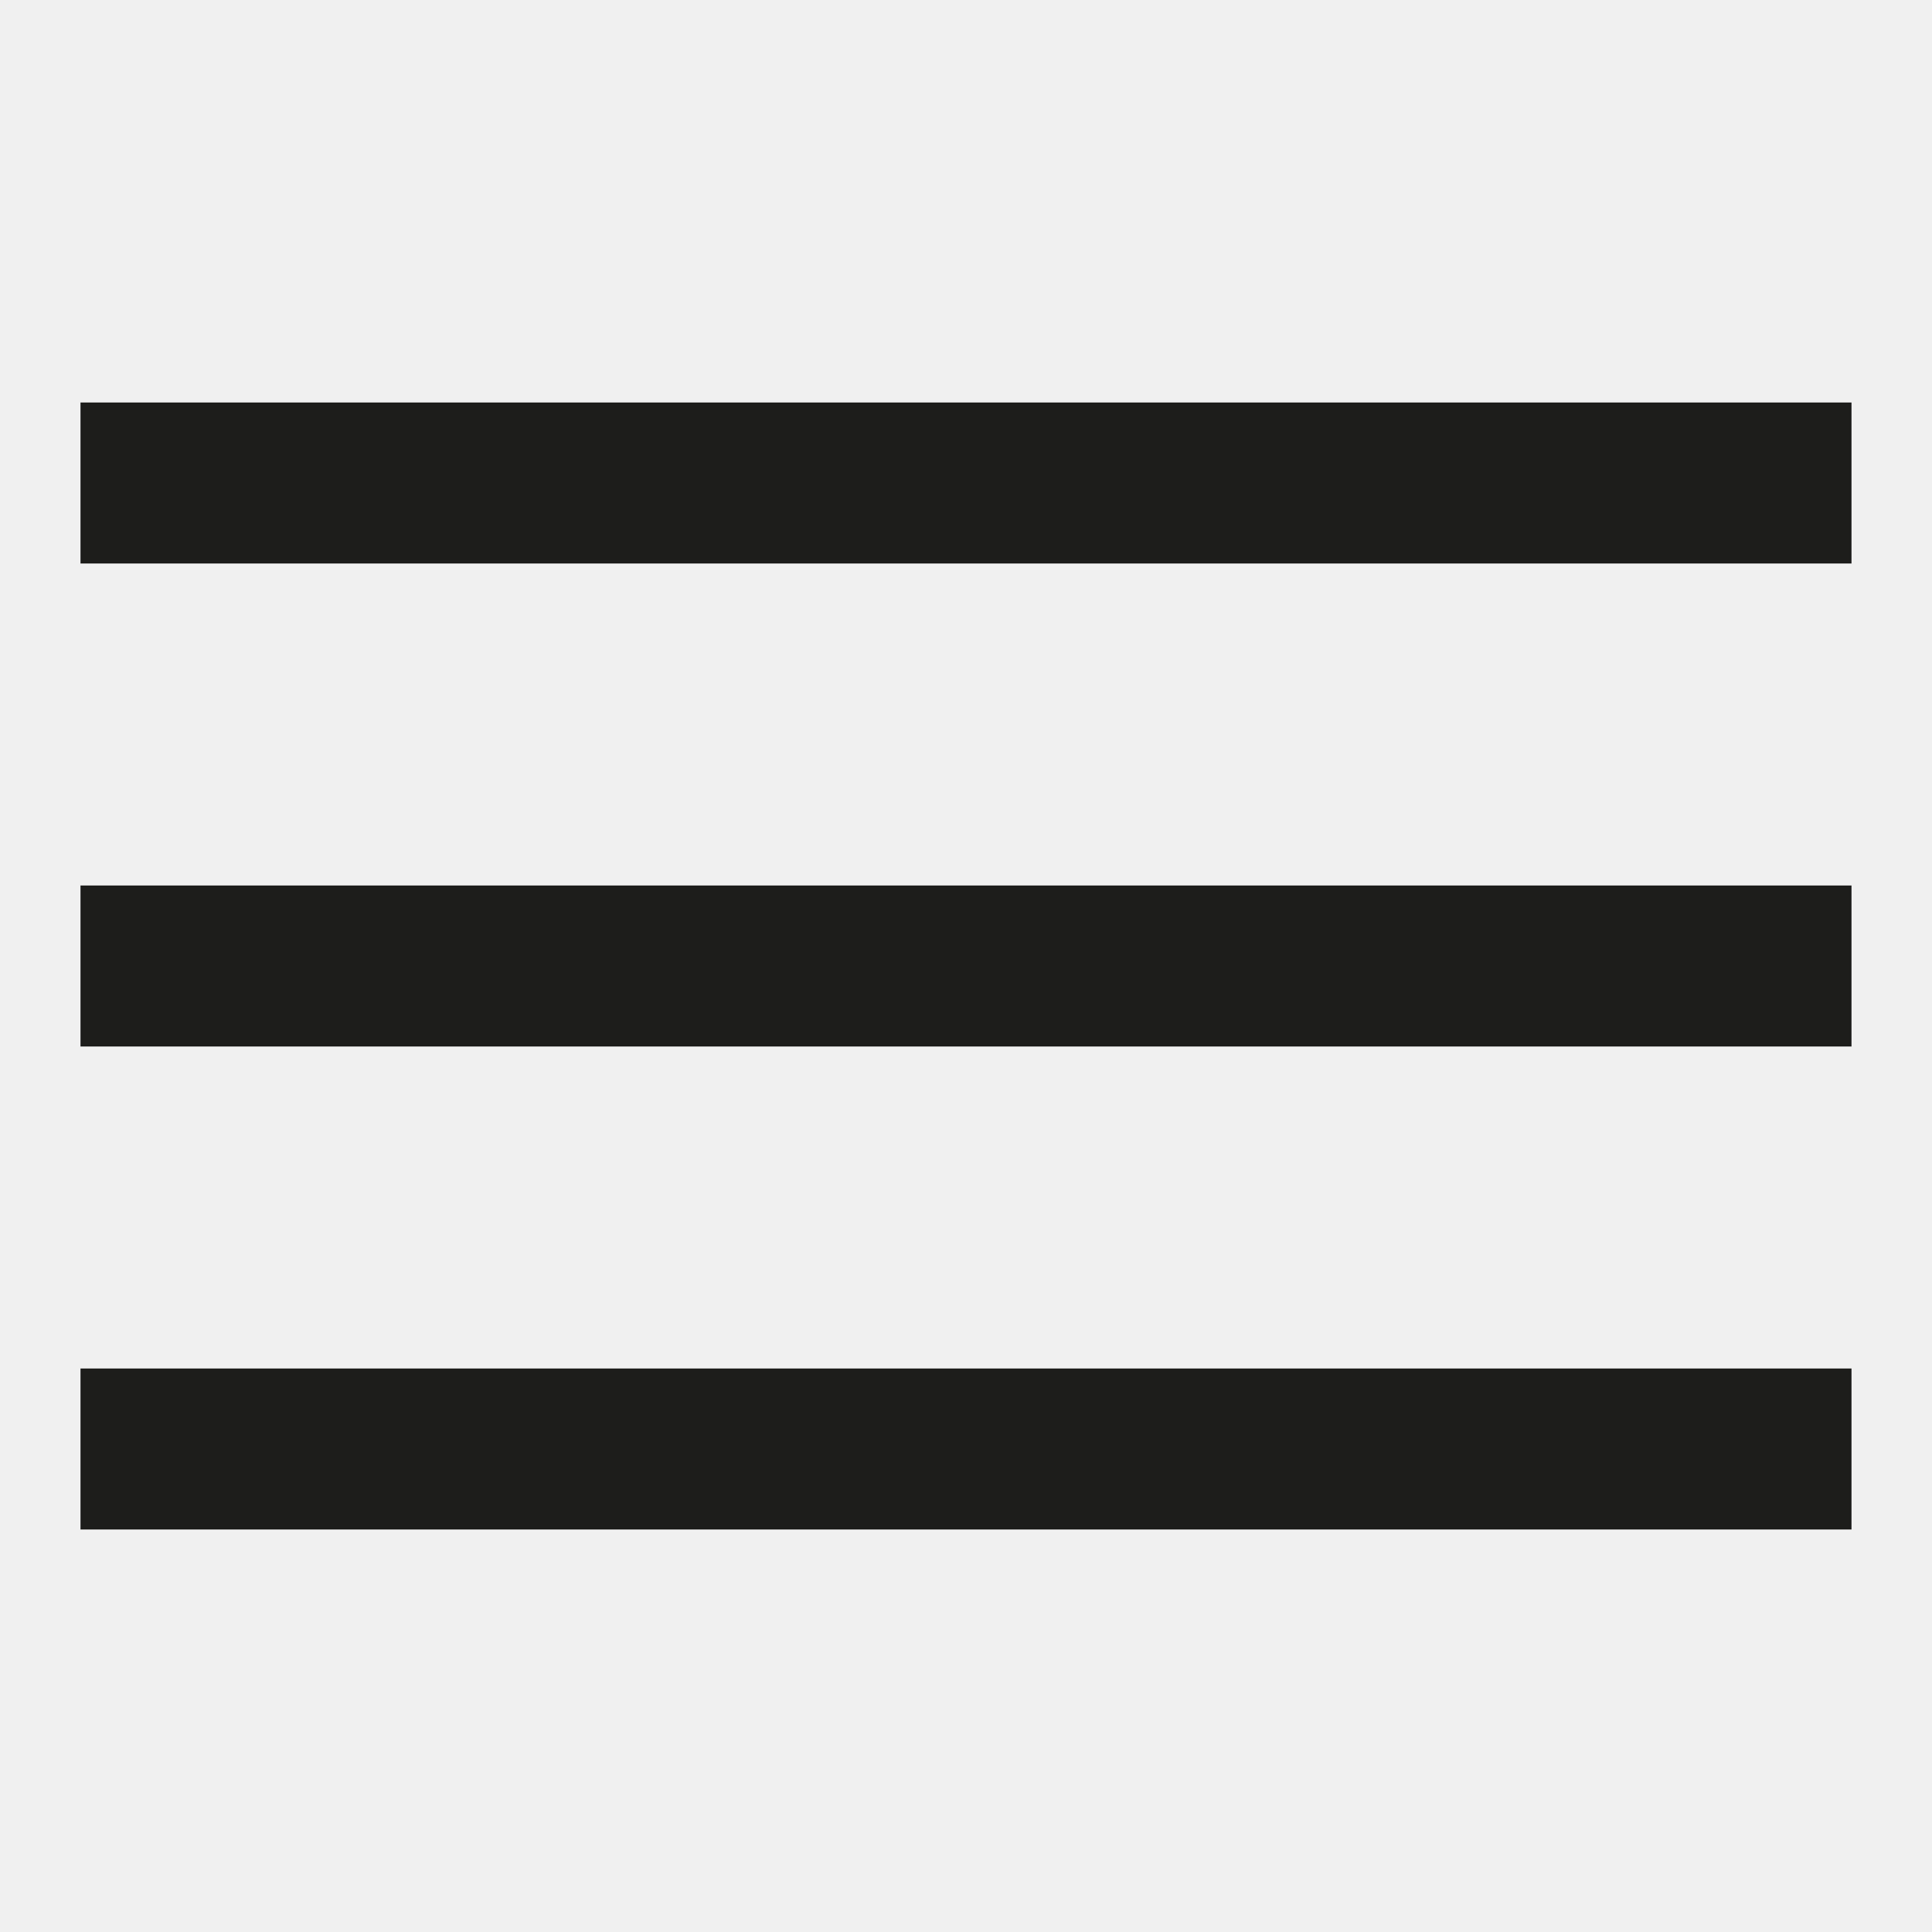
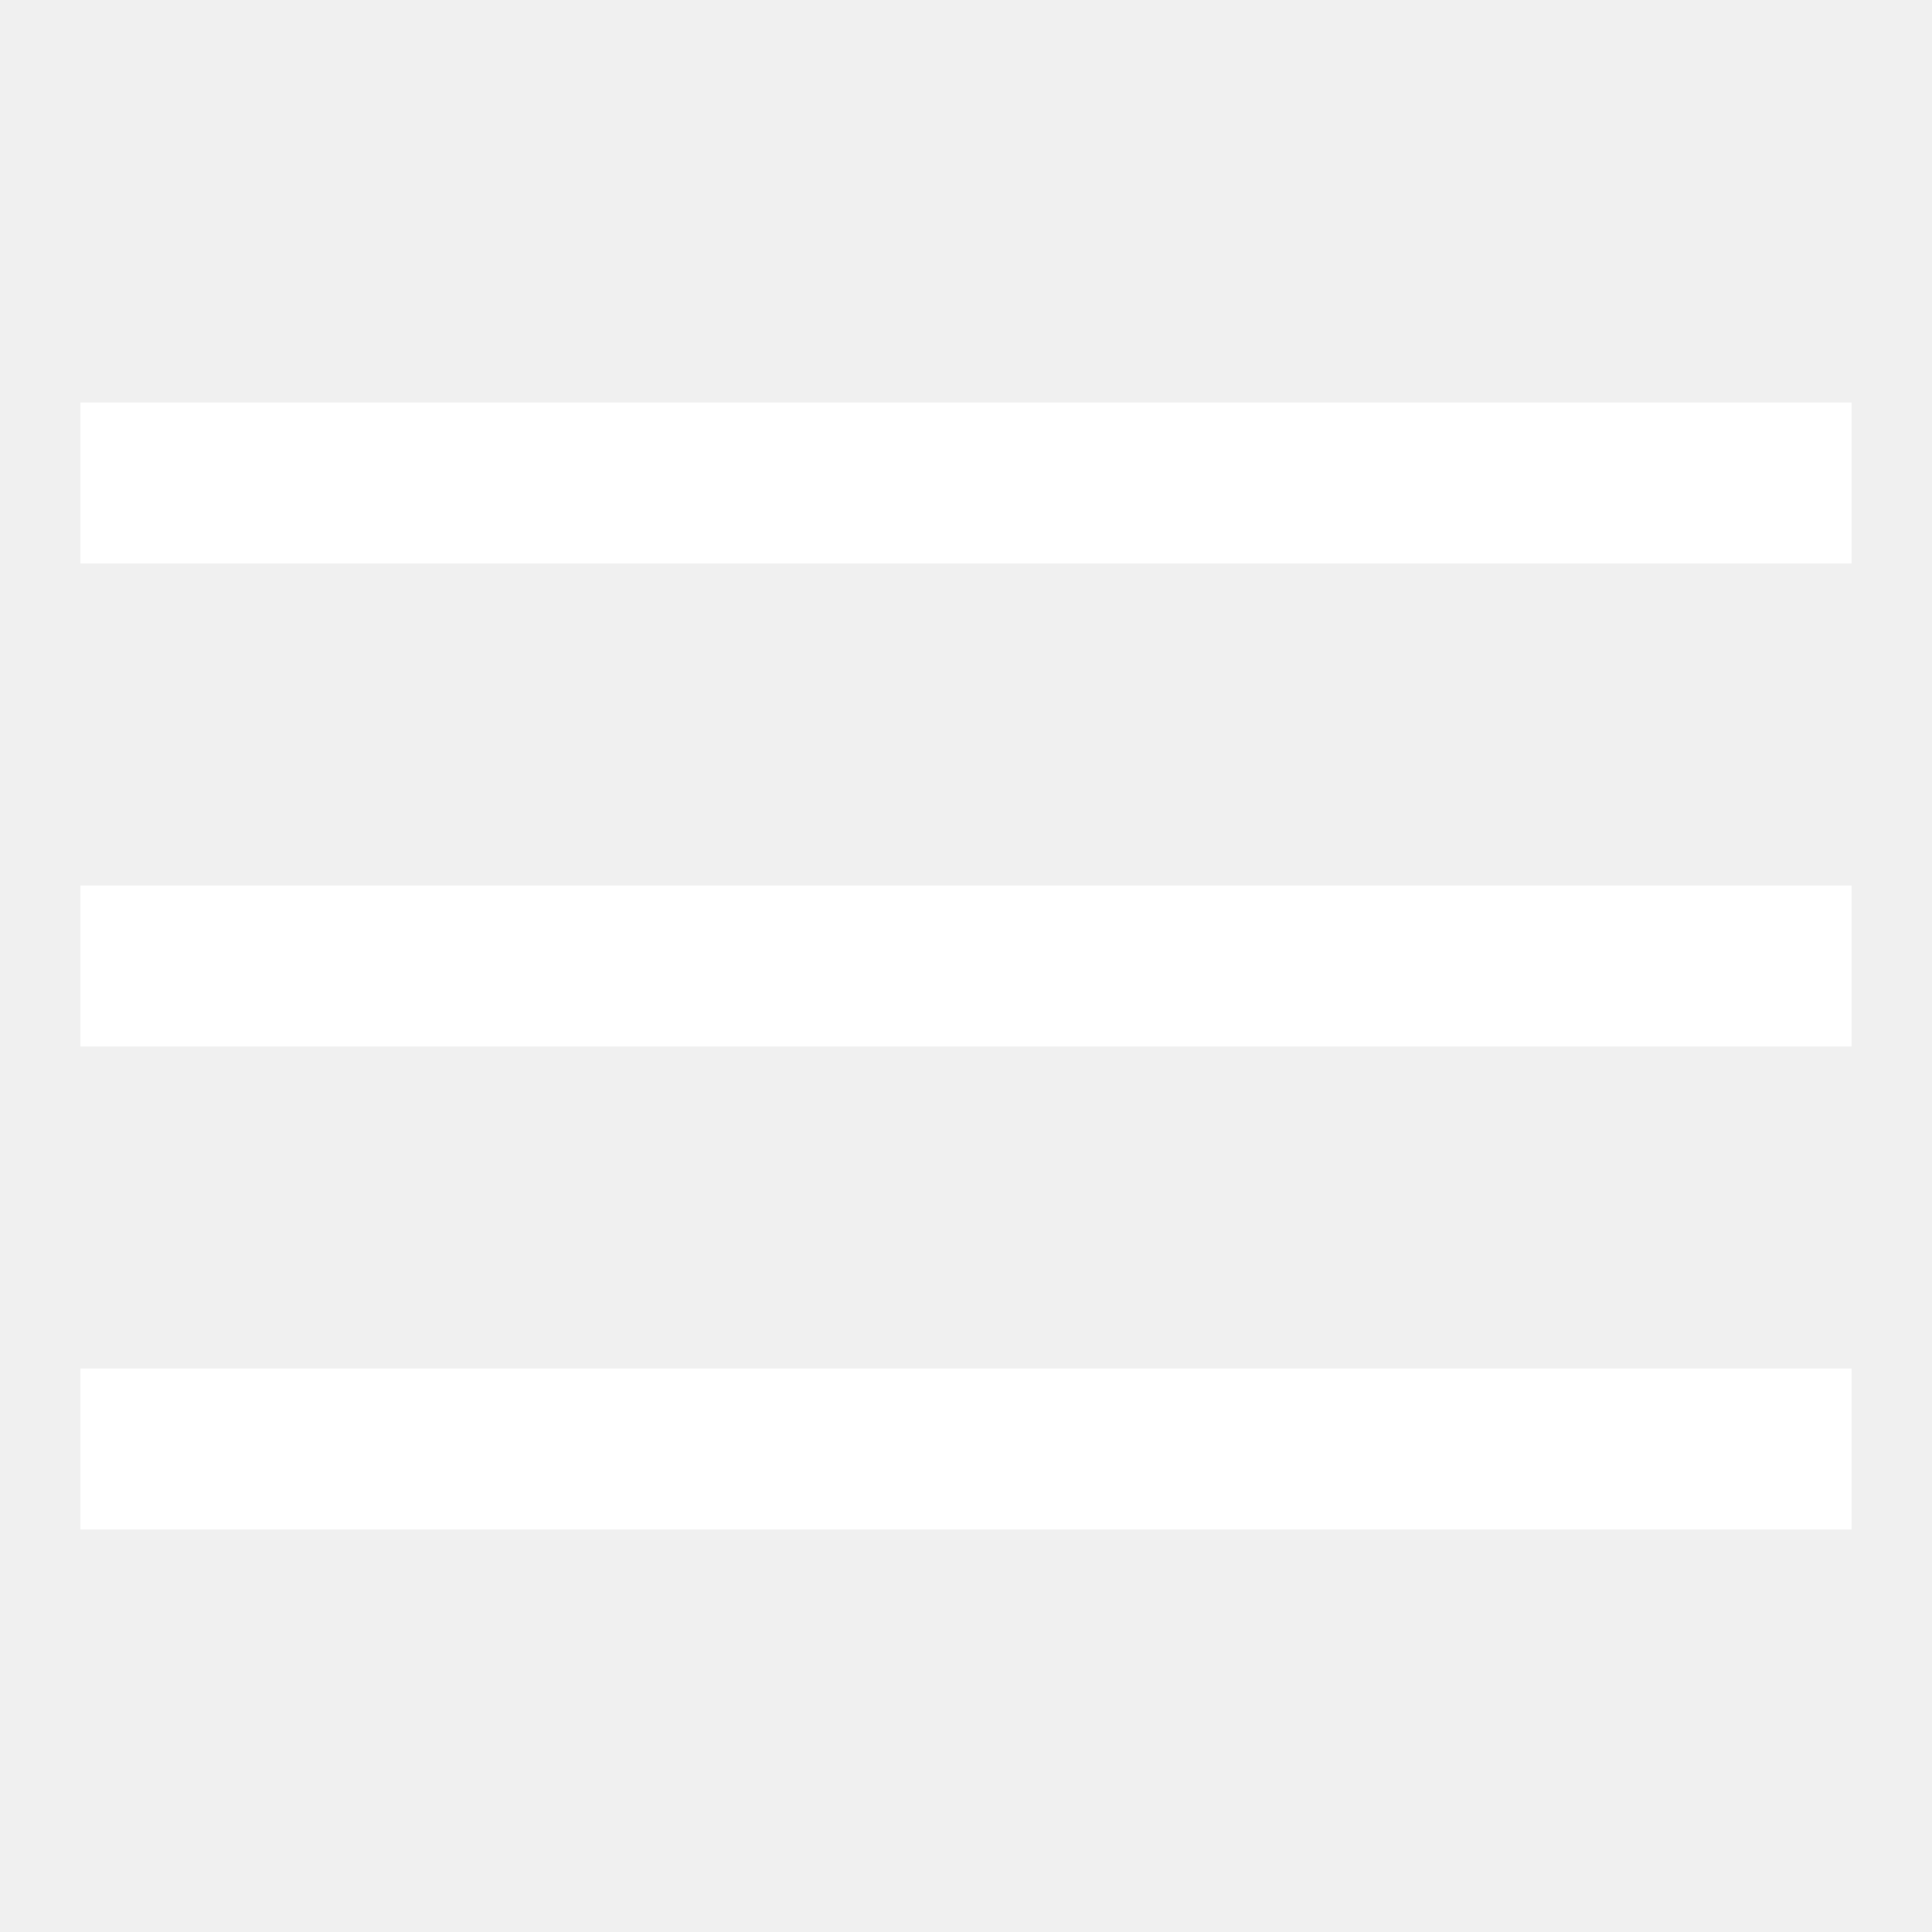
<svg xmlns="http://www.w3.org/2000/svg" width="800px" height="800px" viewBox="0 0 12 12" enable-background="new 0 0 12 12" id="svg_1" version="1.1" xml:space="preserve">
  <g>
-     <rect fill="#1D1D1B" height="1" width="11" x="0.5" y="5.5" />
-     <rect fill="#1D1D1B" height="1" width="11" x="0.5" y="2.5" />
-     <rect fill="#1D1D1B" height="1" width="11" x="0.5" y="8.5" />
+     <rect fill="#FFFFFF" height="1" width="11" x="0.5" y="5.5" />
+     <rect fill="#FFFFFF" height="1" width="11" x="0.5" y="2.5" />
+     <rect fill="#FFFFFF" height="1" width="11" x="0.5" y="8.5" />
  </g>
</svg>
